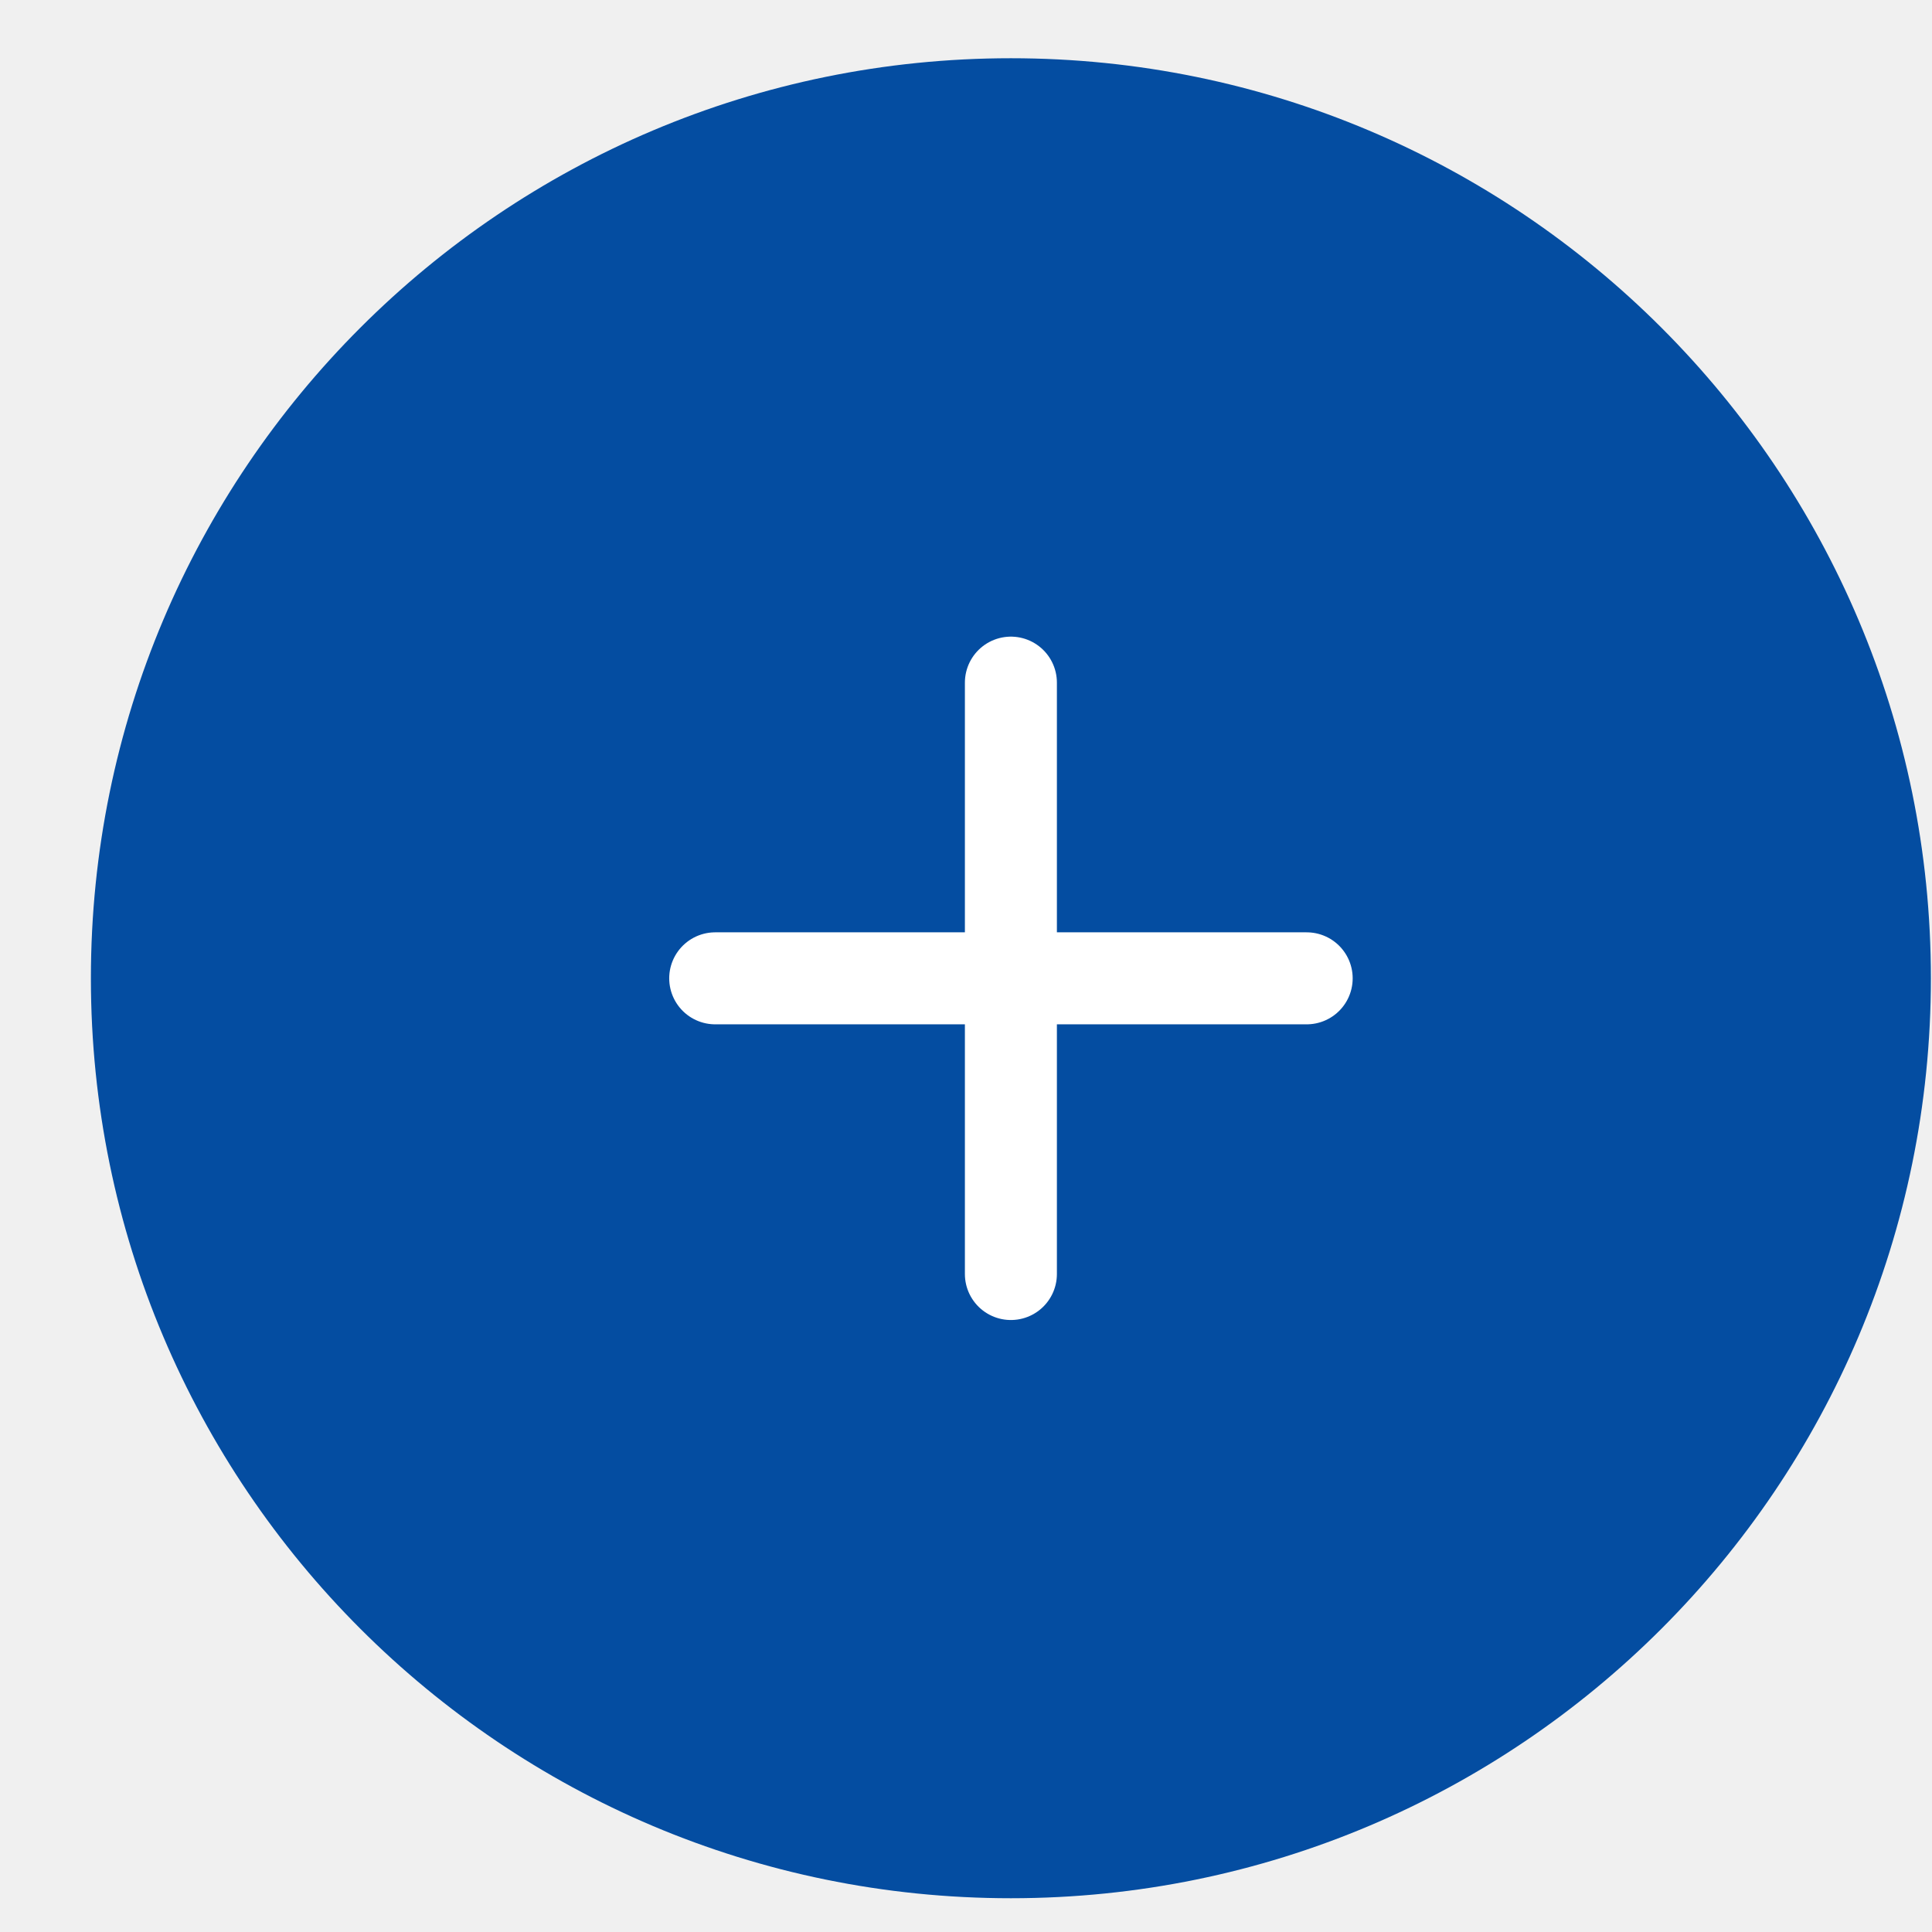
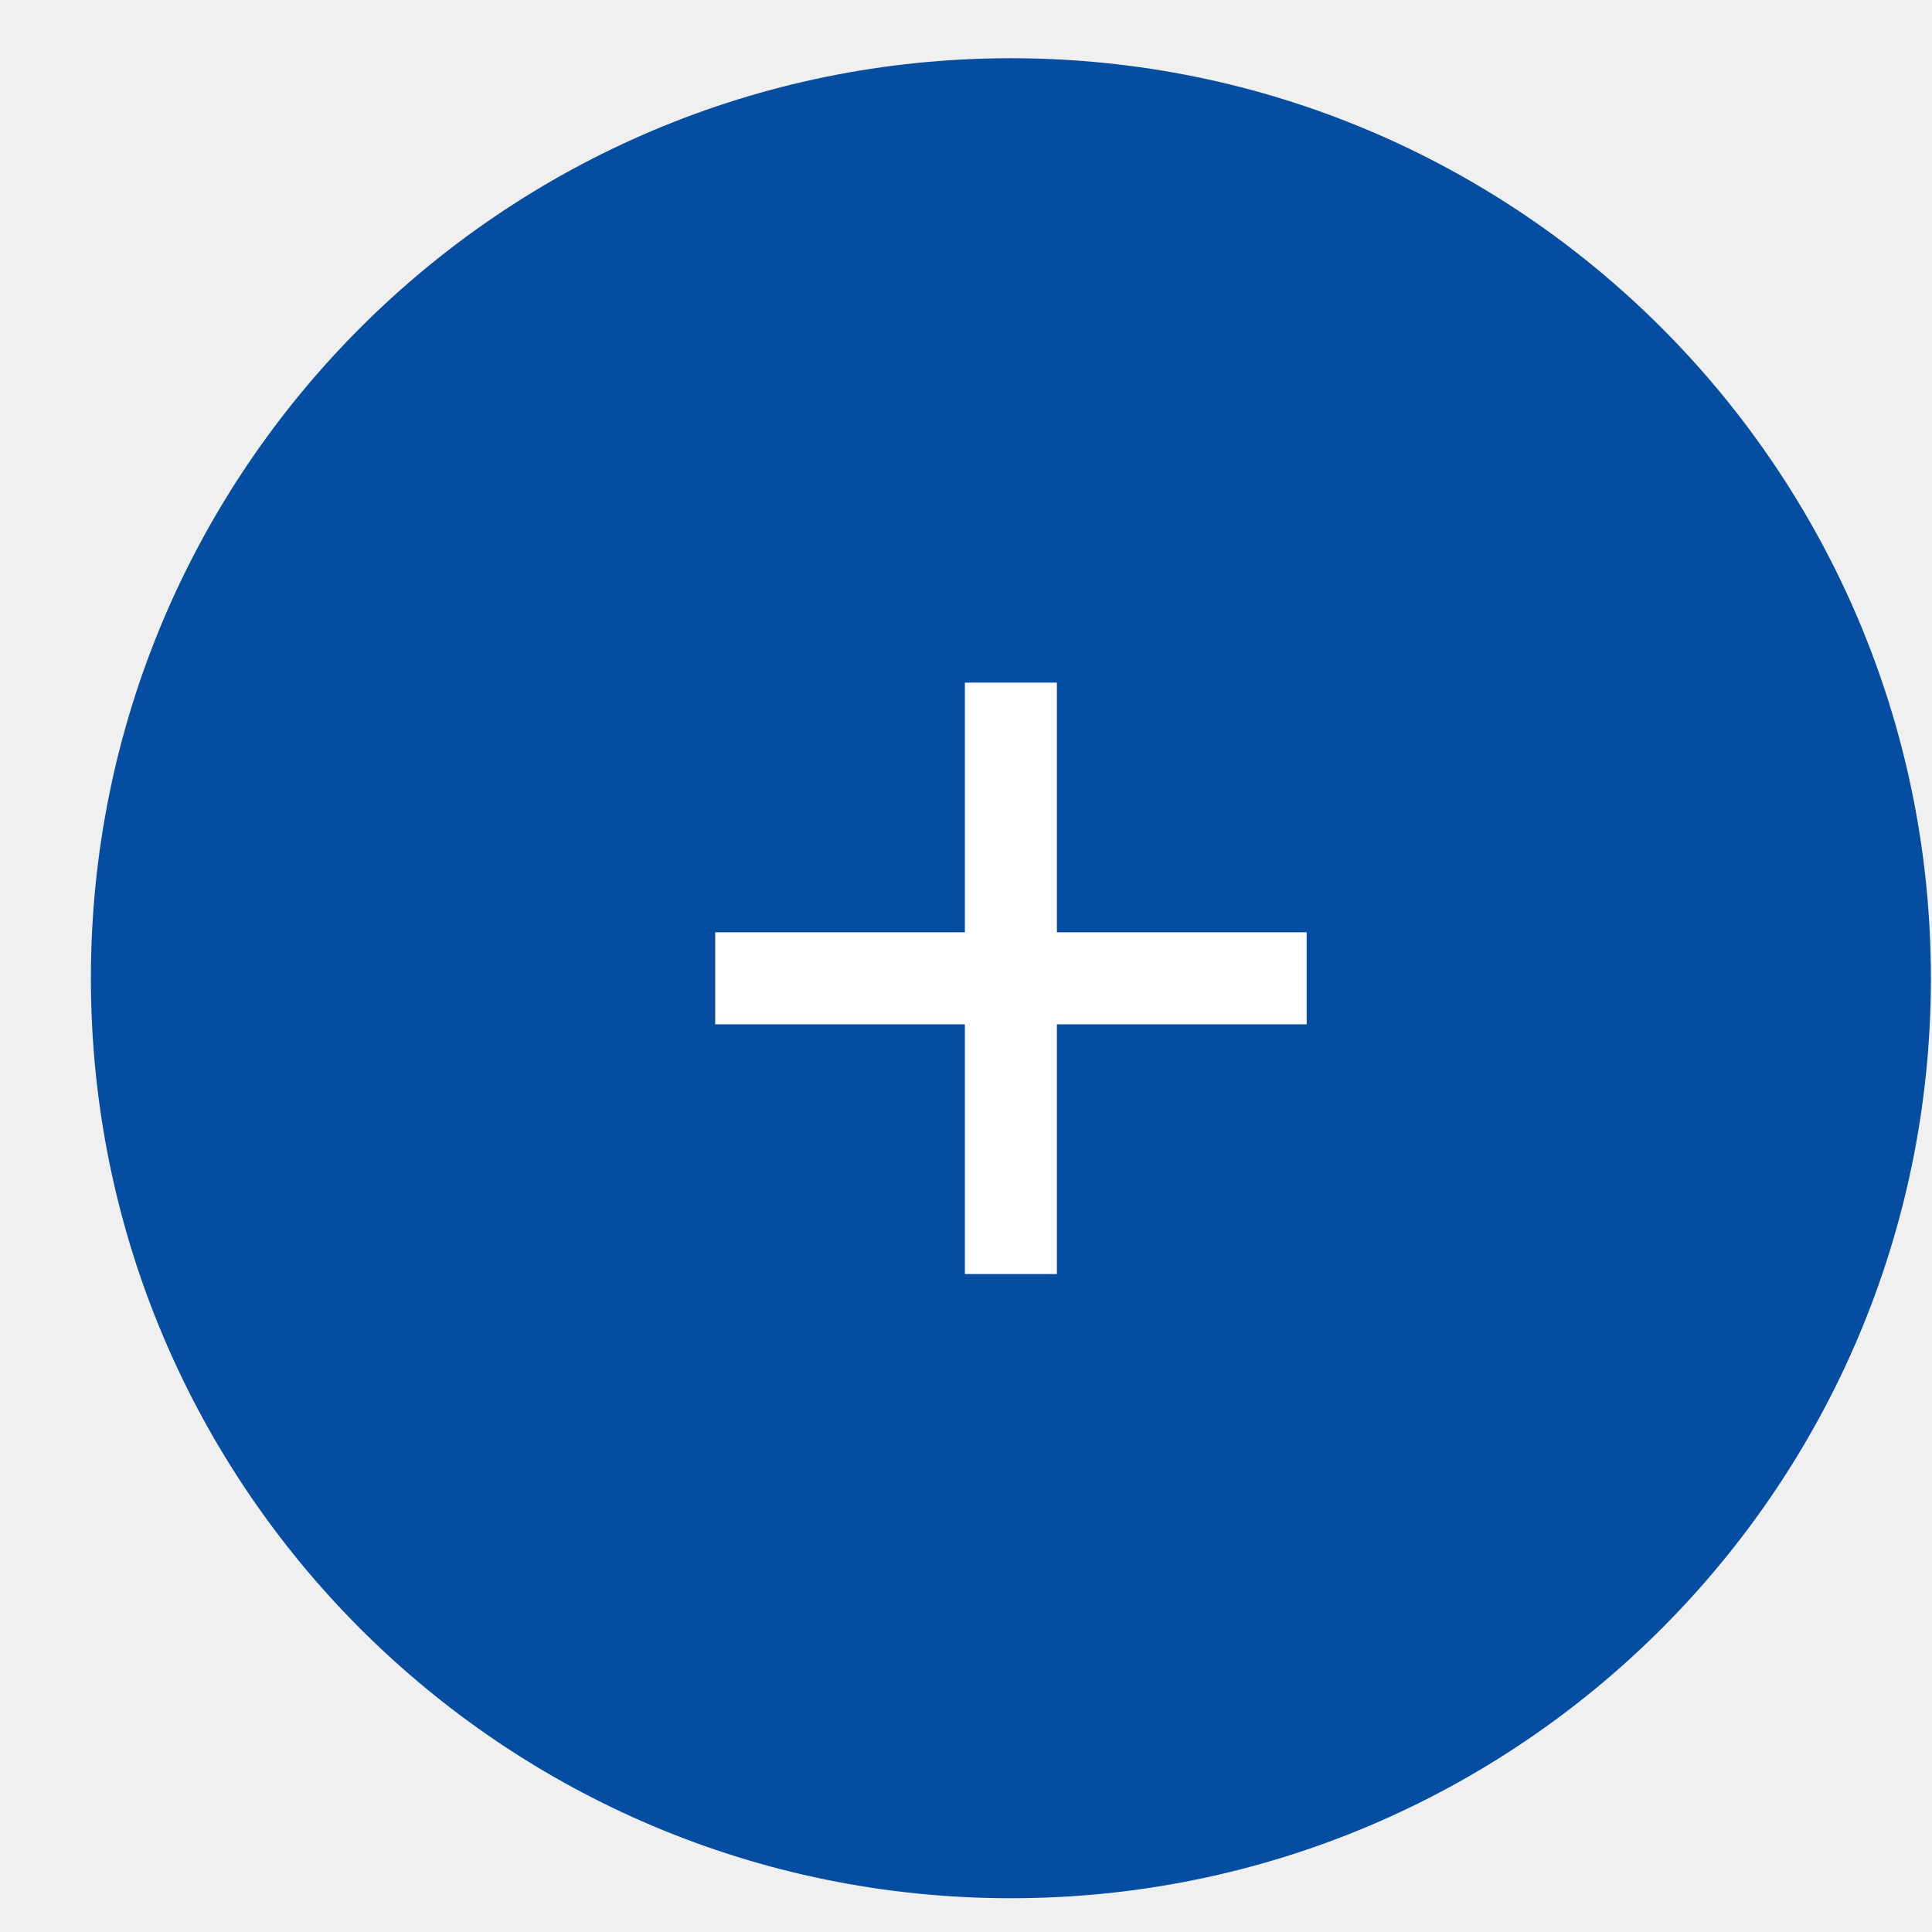
<svg xmlns="http://www.w3.org/2000/svg" width="21" height="21" viewBox="0 0 21 21" fill="none">
  <circle cx="10.988" cy="10.633" r="10" fill="#044DA1" />
-   <path d="M10.988 7.42V10.634M10.988 13.848V10.634M10.988 10.634H14.203M10.988 10.634H7.774" stroke="white" stroke-linecap="round" stroke-linejoin="round" />
+   <path d="M10.988 7.42V10.634M10.988 13.848V10.634M10.988 10.634H14.203M10.988 10.634H7.774" stroke="white" strokeLinecap="round" stroke-linejoin="round" />
</svg>
